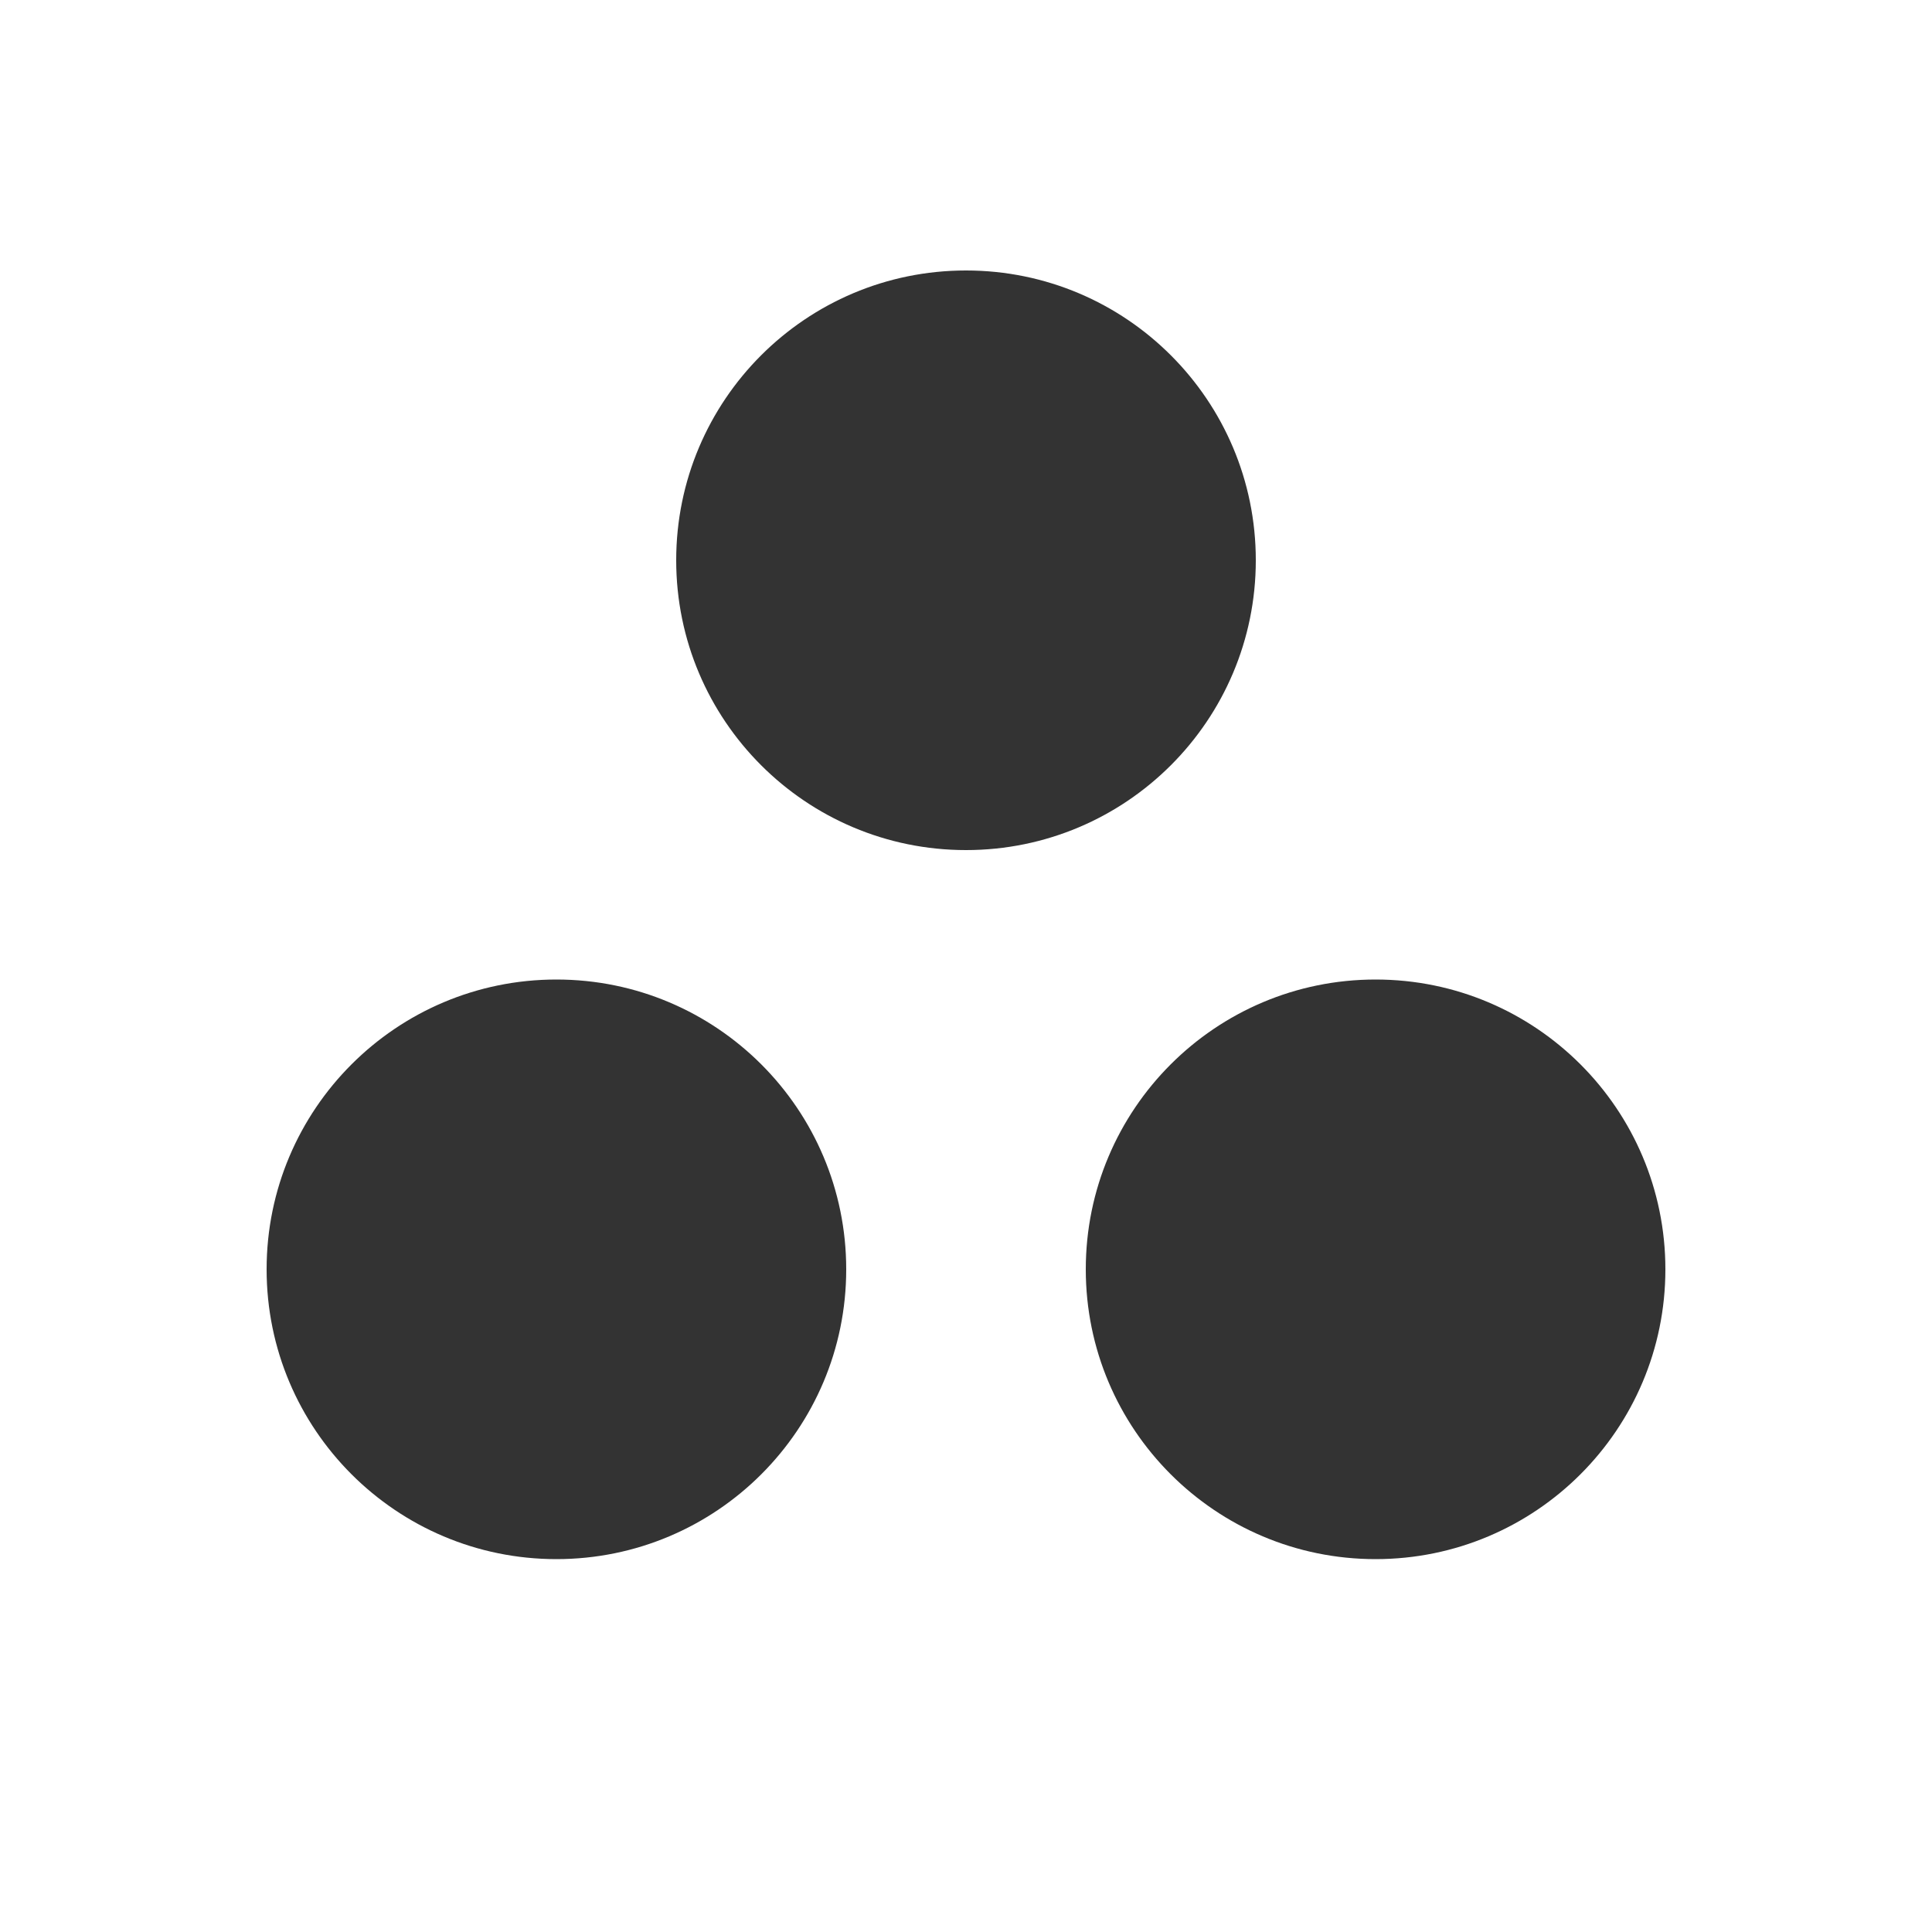
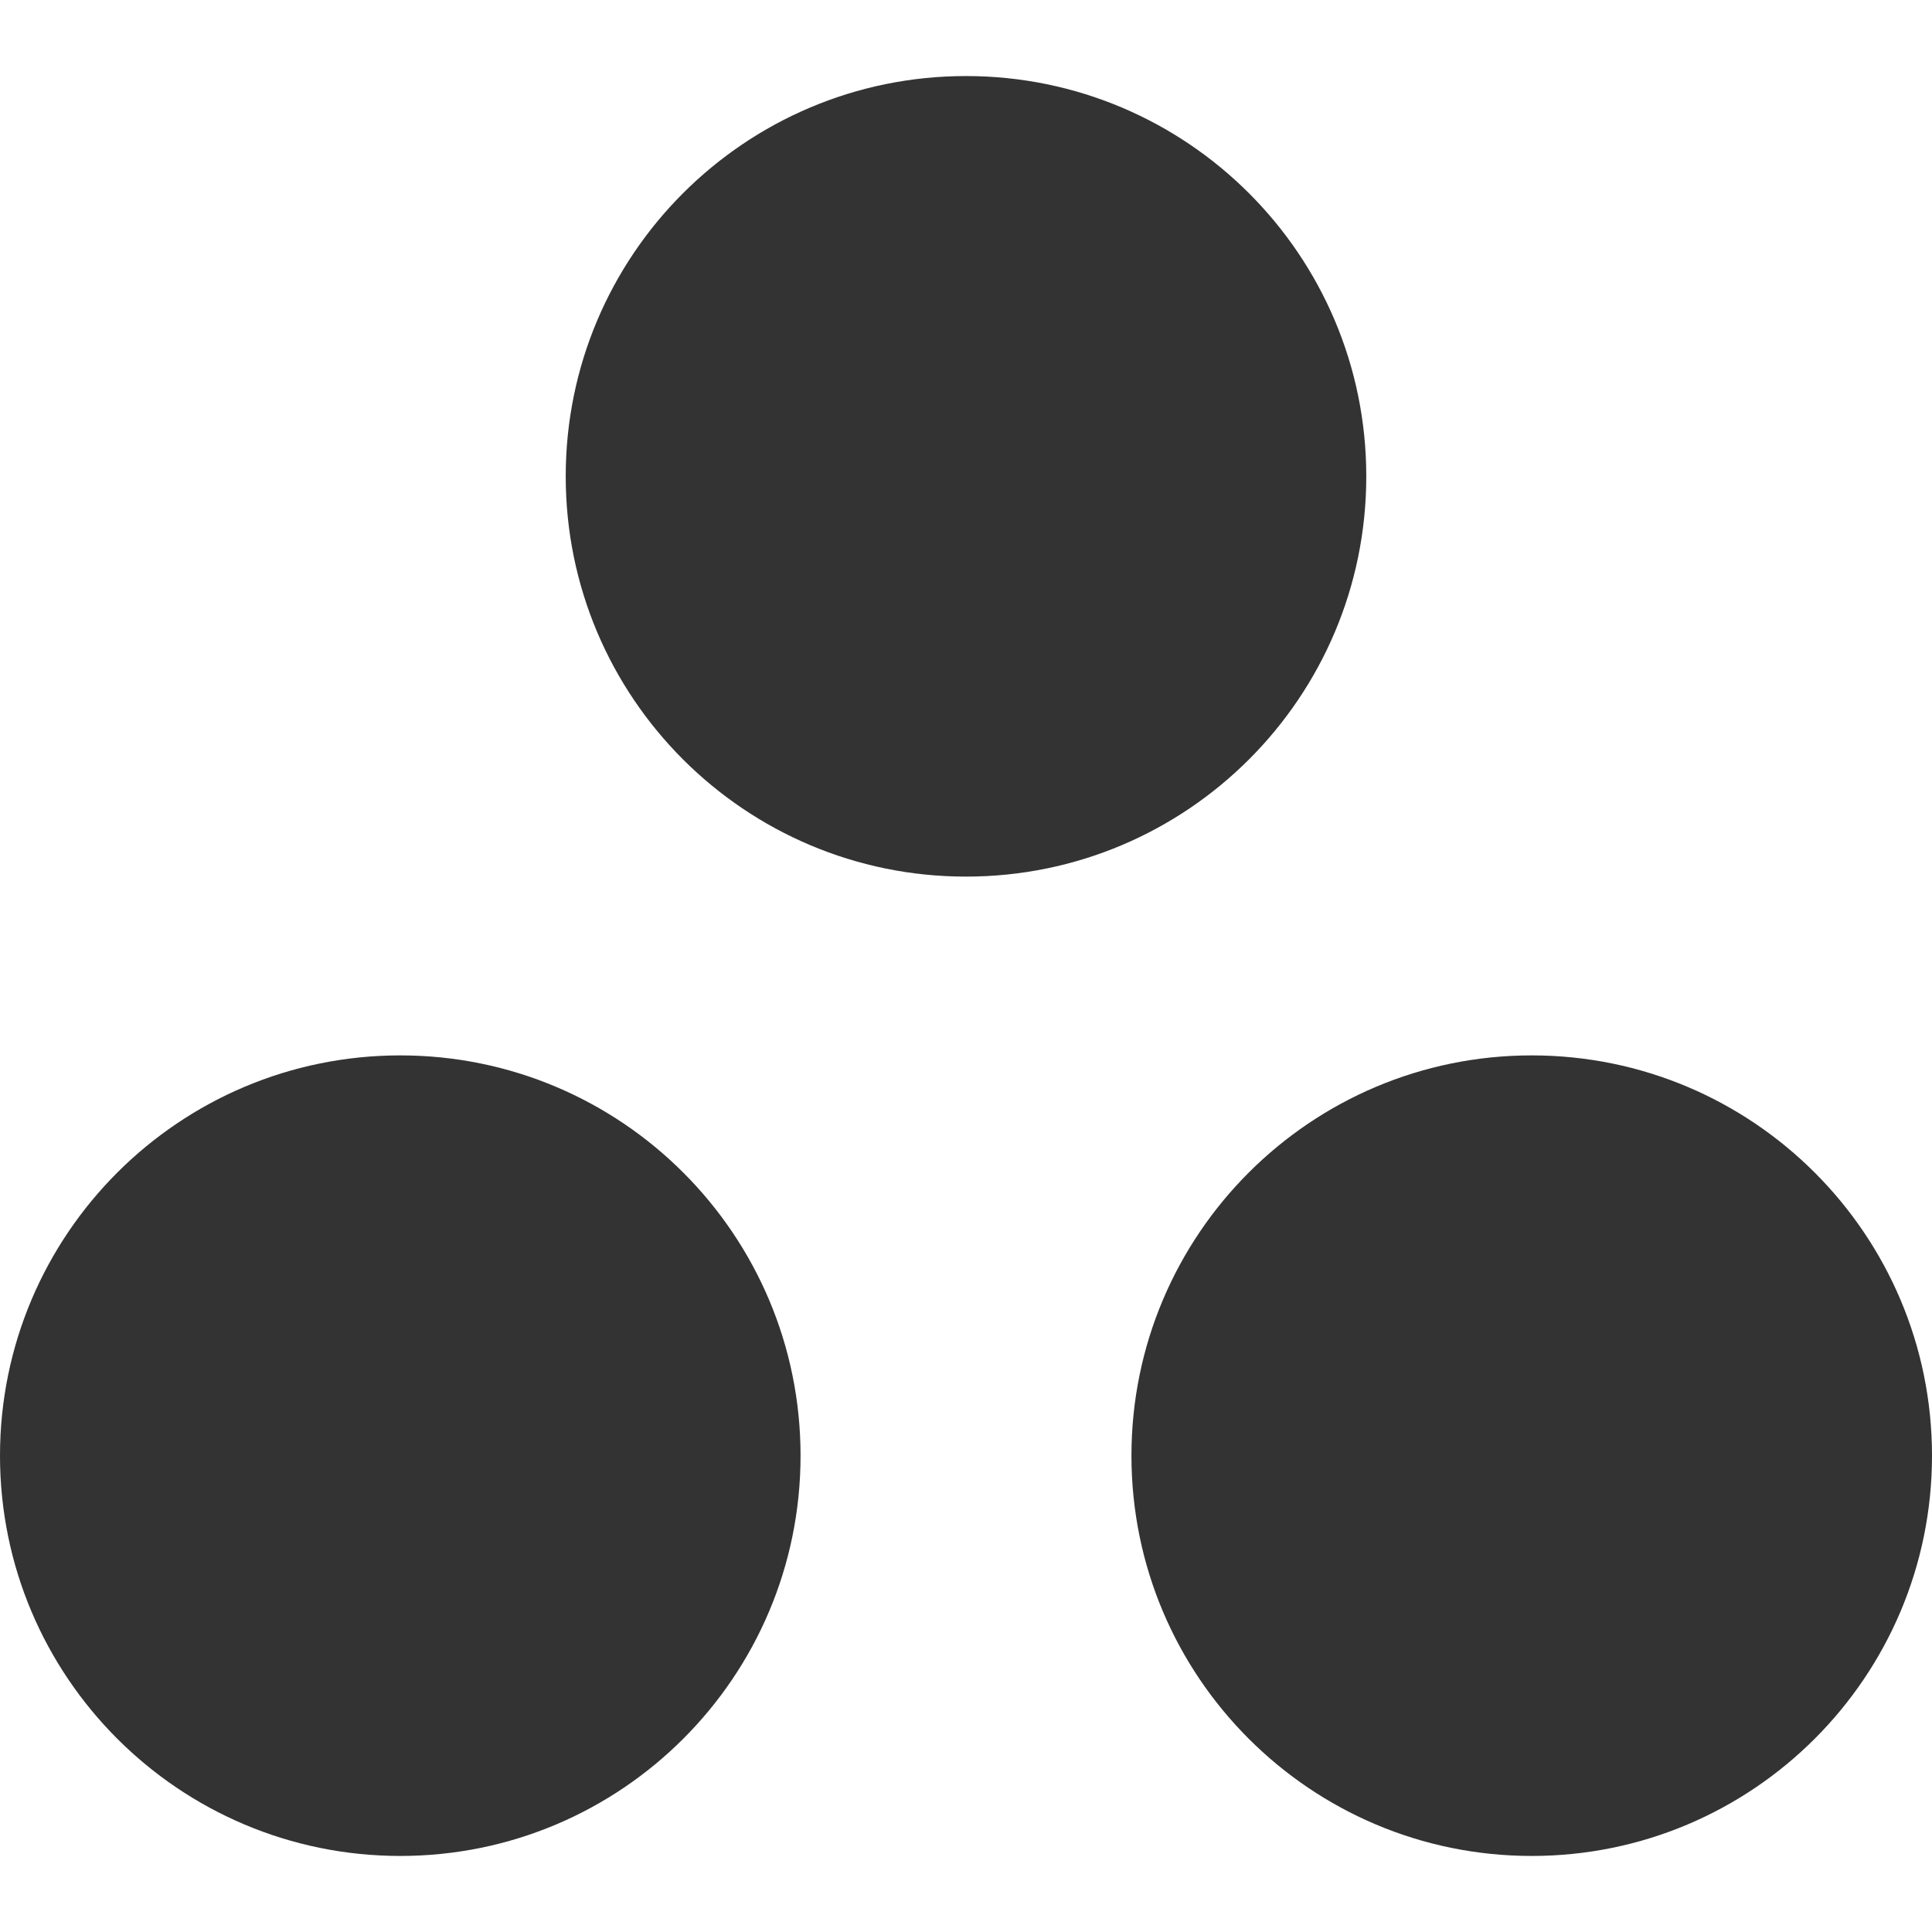
- <svg xmlns="http://www.w3.org/2000/svg" viewBox="0 0 100 100">
+ <svg xmlns="http://www.w3.org/2000/svg" viewBox="13.8 11.15 72.4 72.4">
  <circle cx="50" cy="29" r="15" fill="#333" />
  <circle cx="28.8" cy="65.7" r="15" fill="#333" />
  <circle cx="71.2" cy="65.7" r="15" fill="#333" />
</svg>
